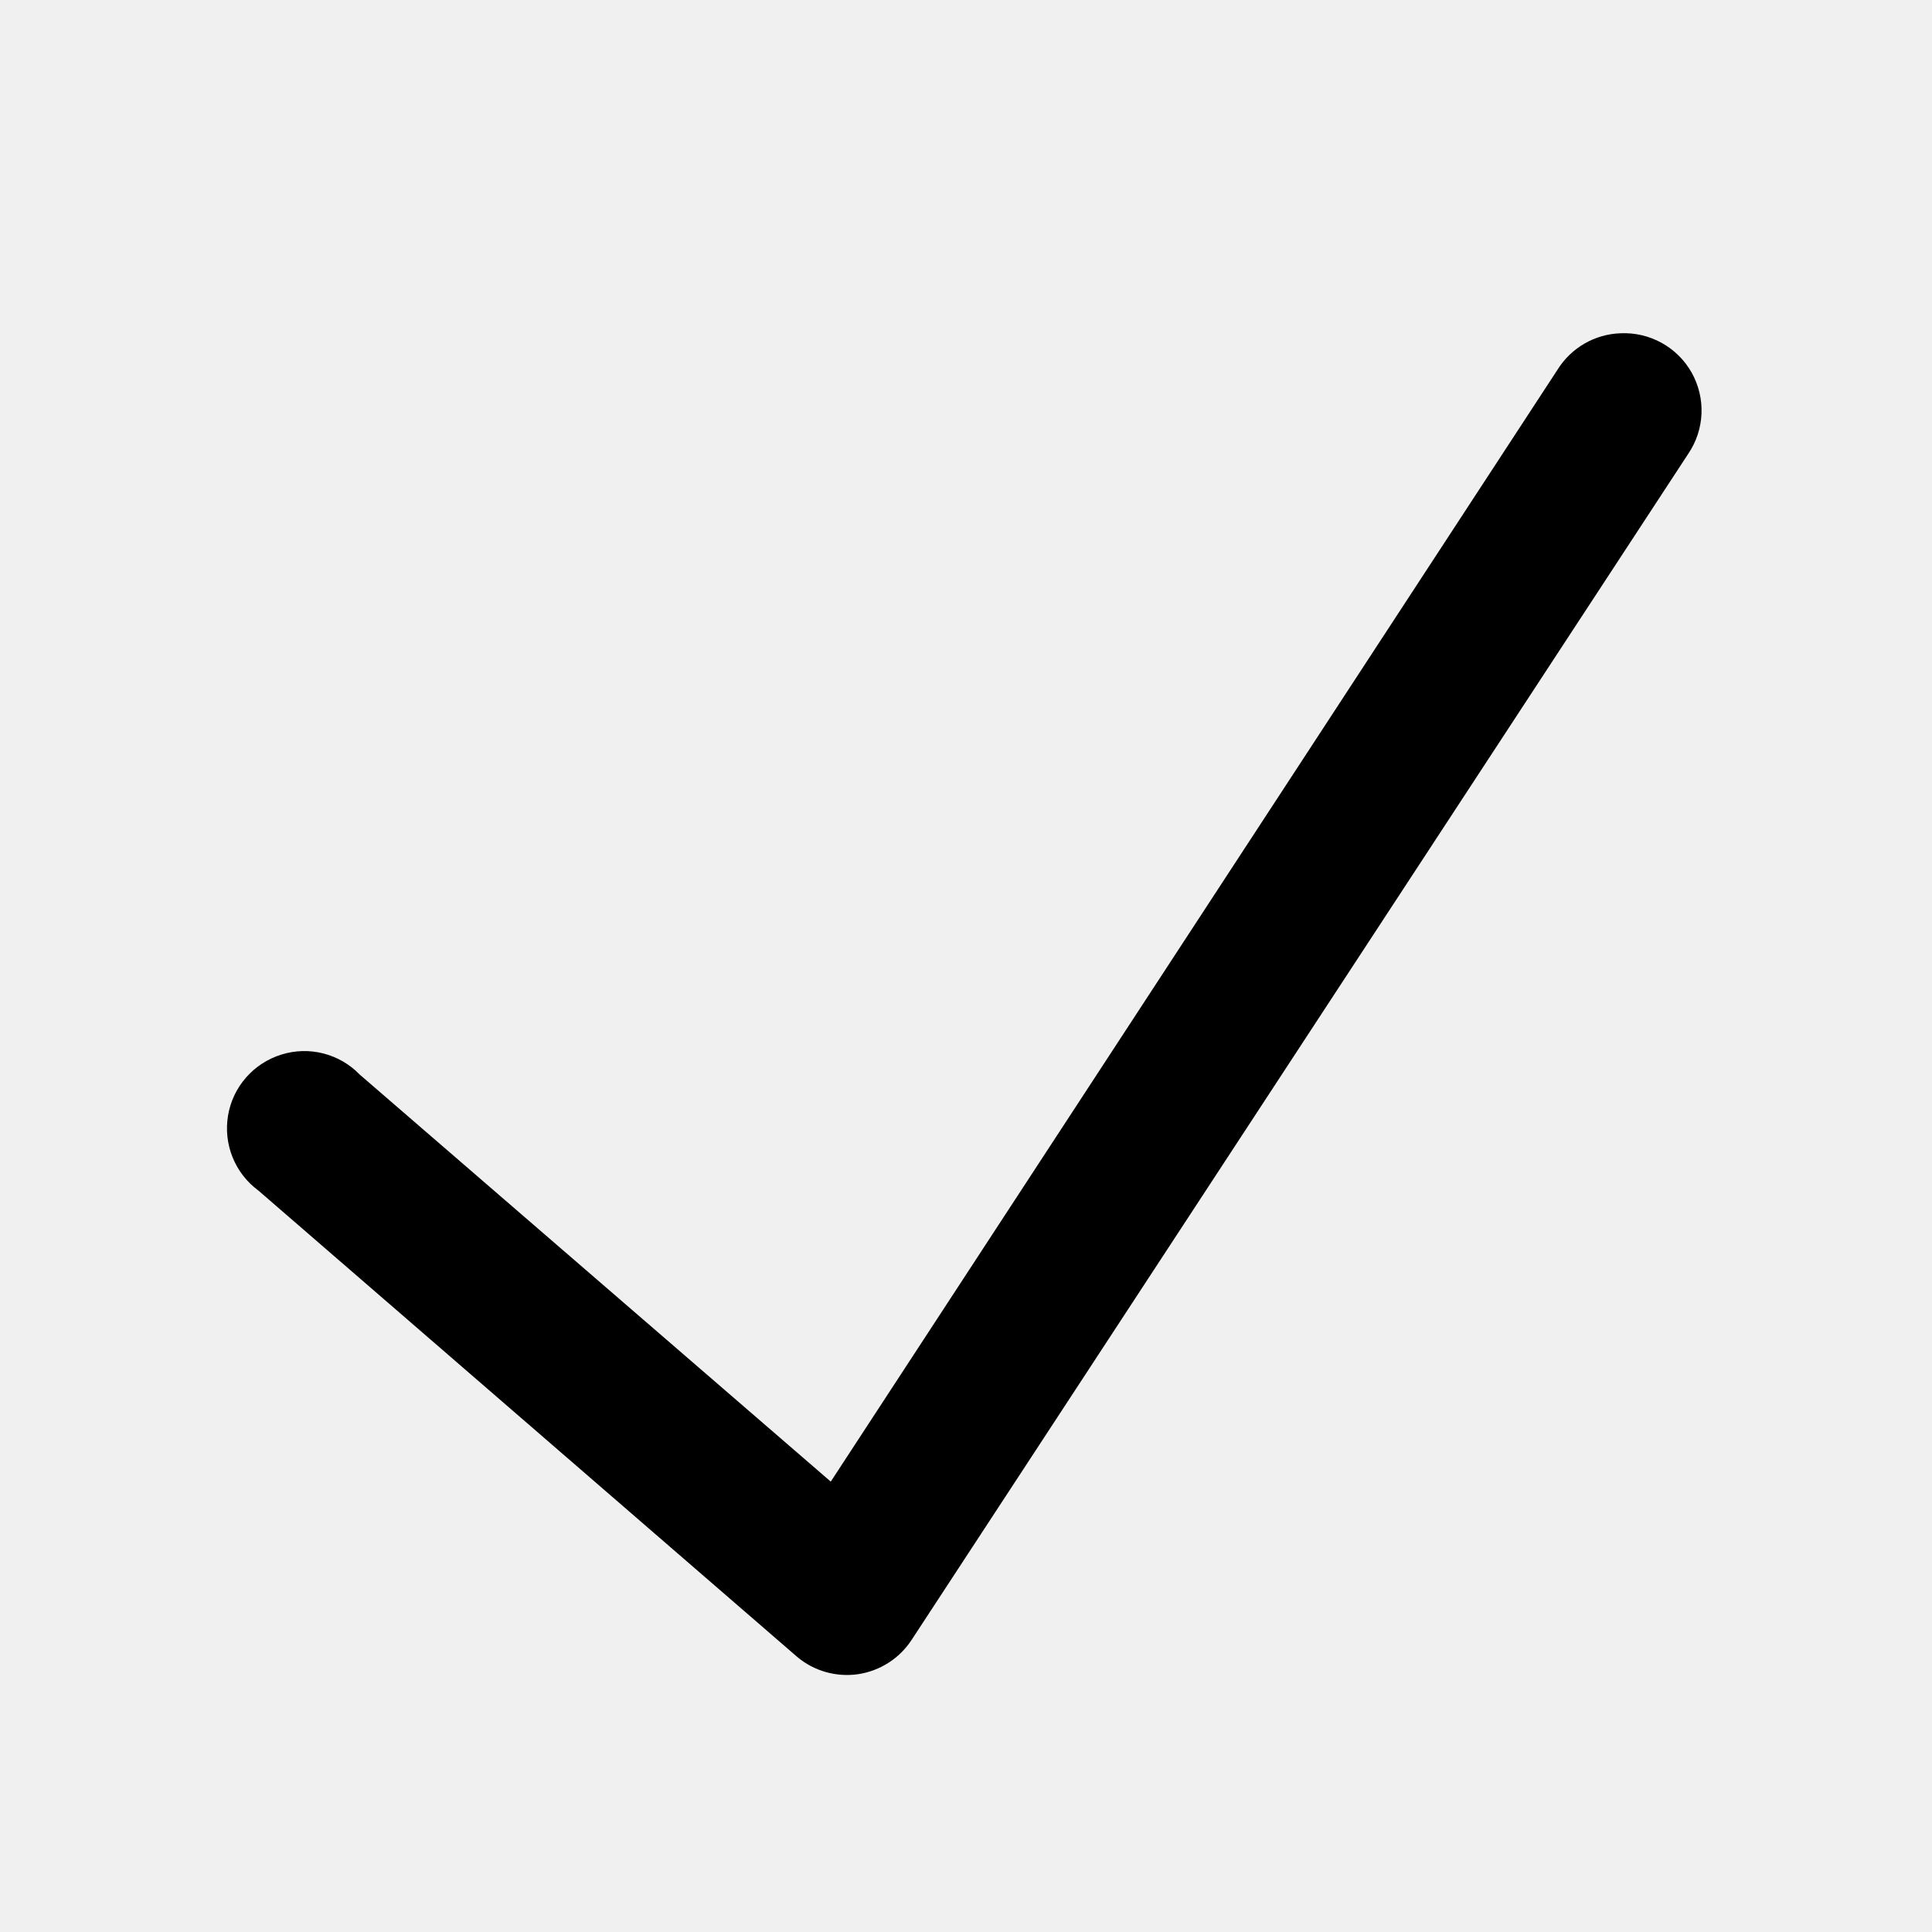
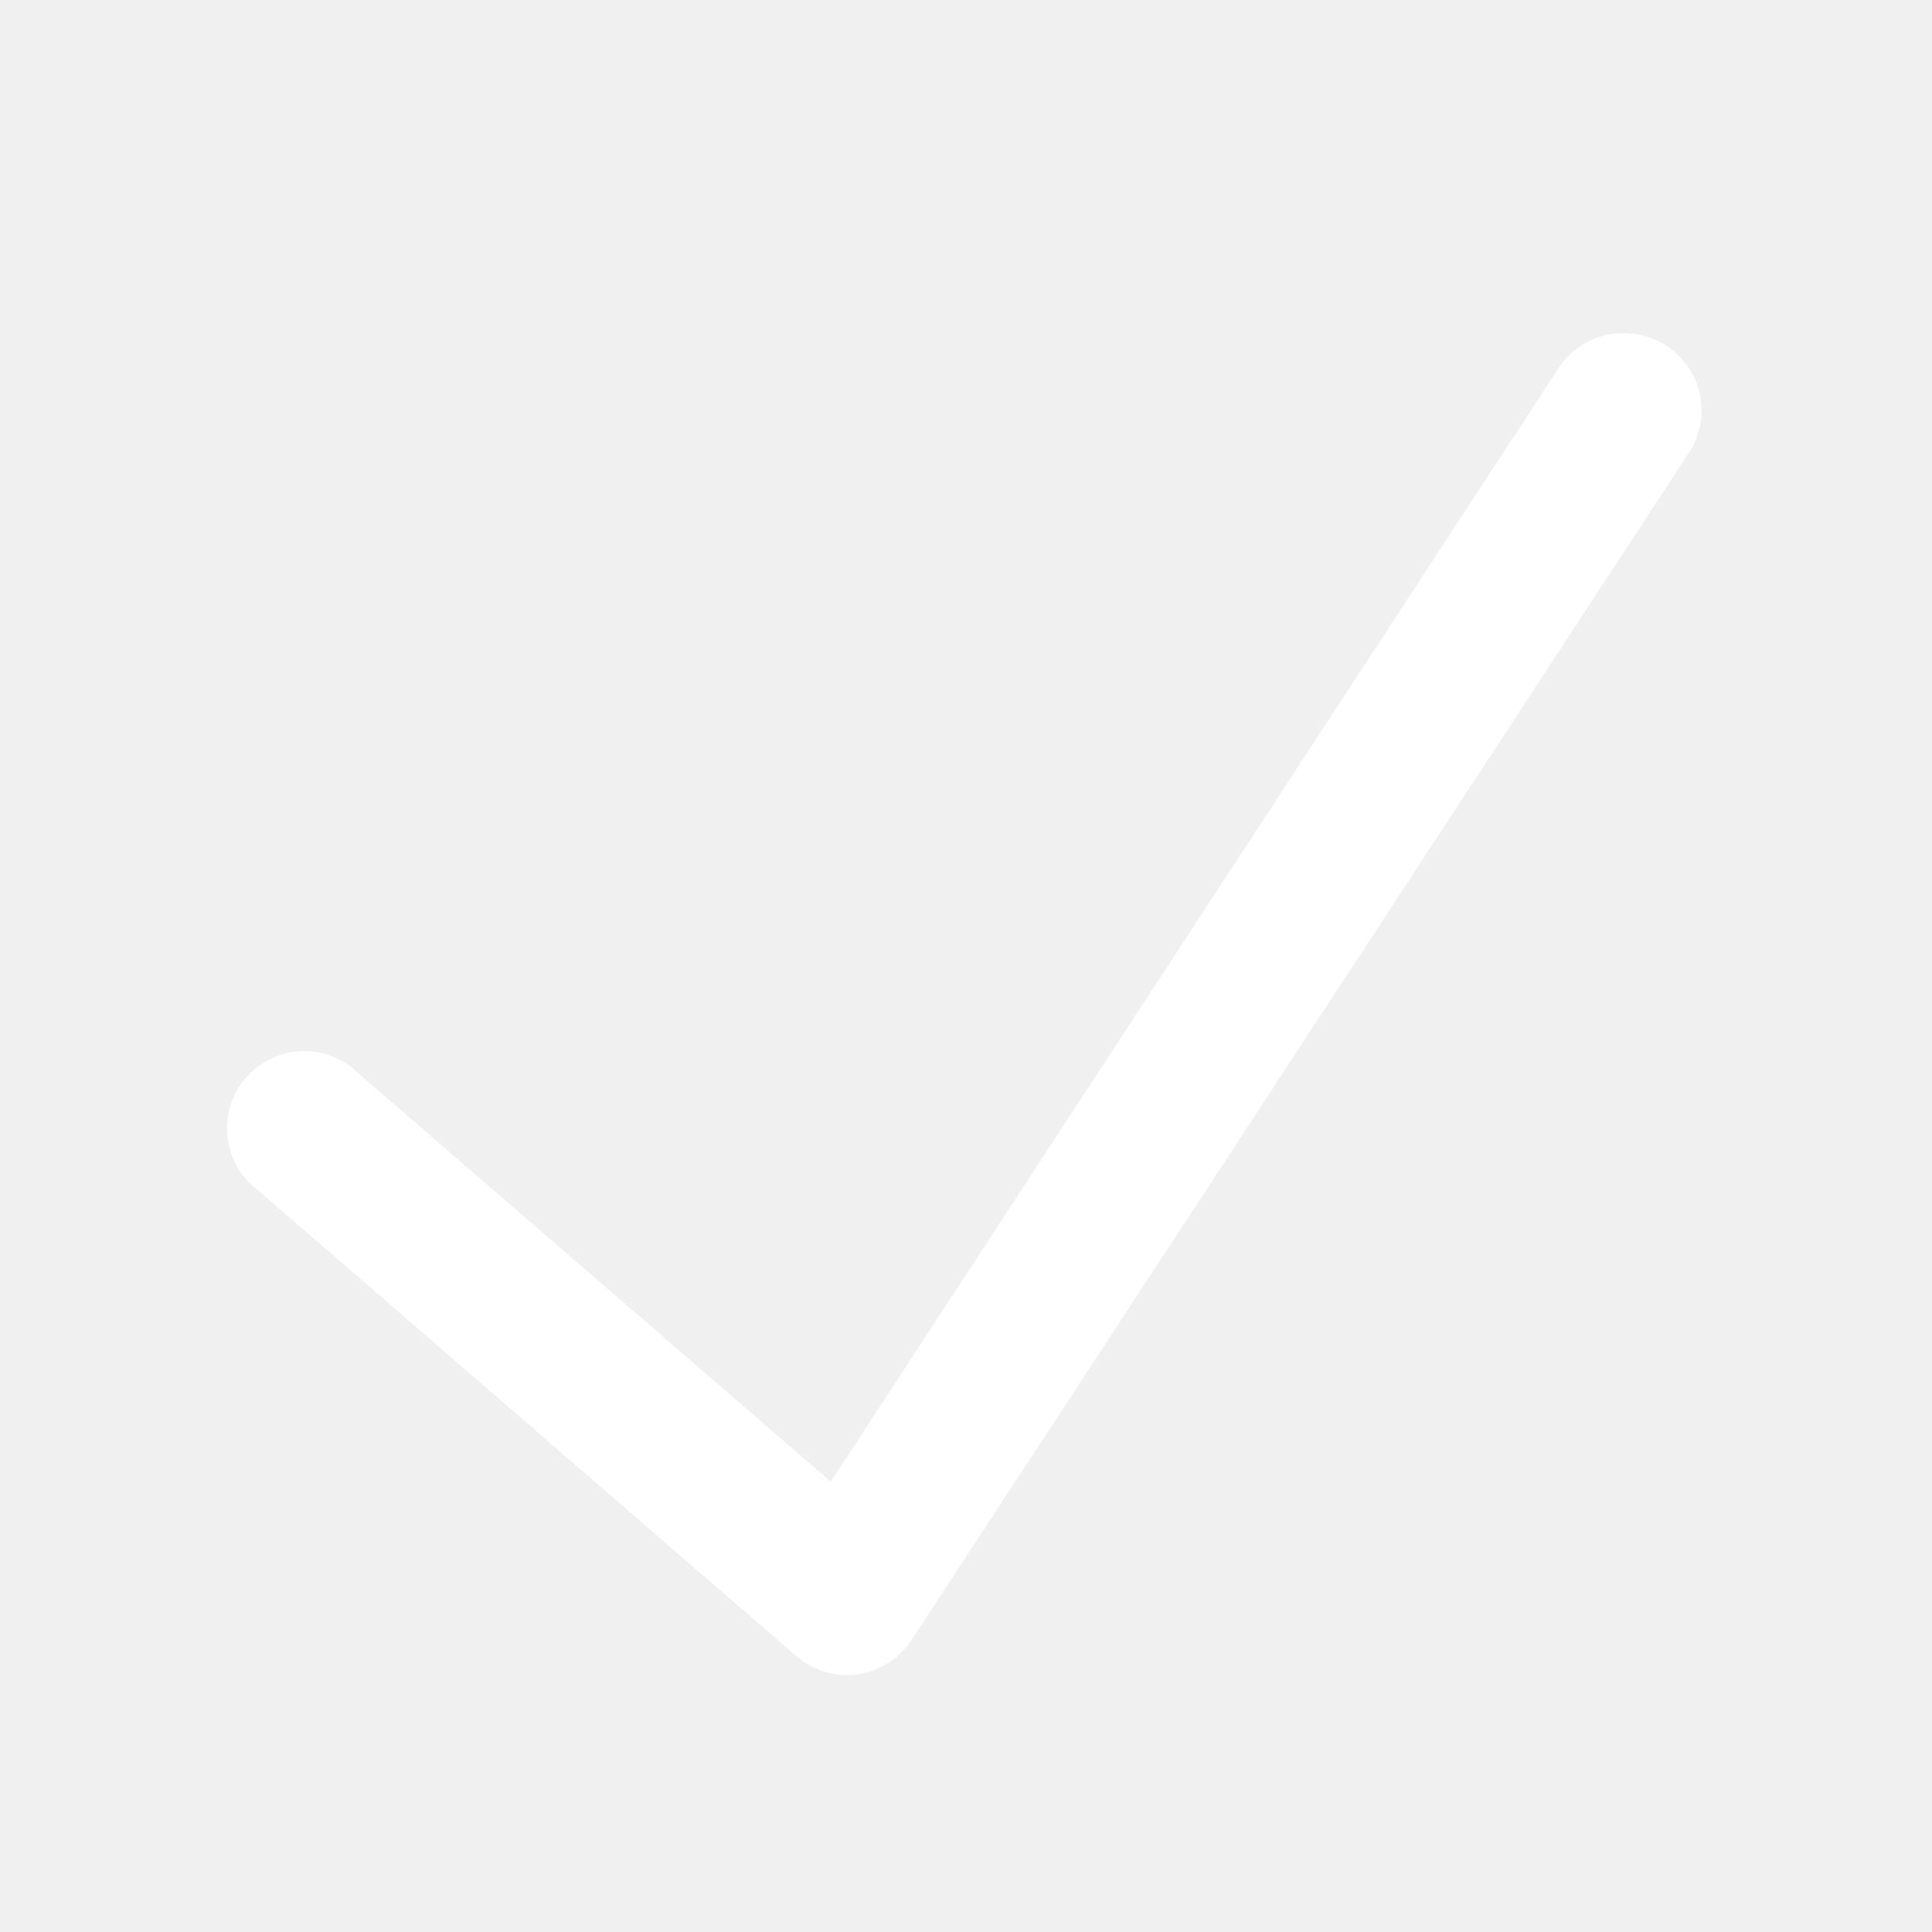
- <svg xmlns="http://www.w3.org/2000/svg" viewBox="0 0 50 50" width="50px" height="50px">
+ <svg xmlns="http://www.w3.org/2000/svg" fill="#ffffff" viewBox="0 0 50 50" width="50px" height="50px">
  <path d="M 41.938 8.625 C 41.273 8.648 40.664 9 40.312 9.562 L 21.5 38.344 L 9.312 27.812 C 8.789 27.27 8.004 27.066 7.281 27.293 C 6.562 27.516 6.027 28.125 5.902 28.867 C 5.777 29.613 6.078 30.363 6.688 30.812 L 20.625 42.875 C 21.062 43.246 21.641 43.41 22.207 43.328 C 22.777 43.242 23.281 42.918 23.594 42.438 L 43.688 11.75 C 44.117 11.121 44.152 10.309 43.781 9.645 C 43.41 8.984 42.695 8.59 41.938 8.625 Z" />
</svg>
